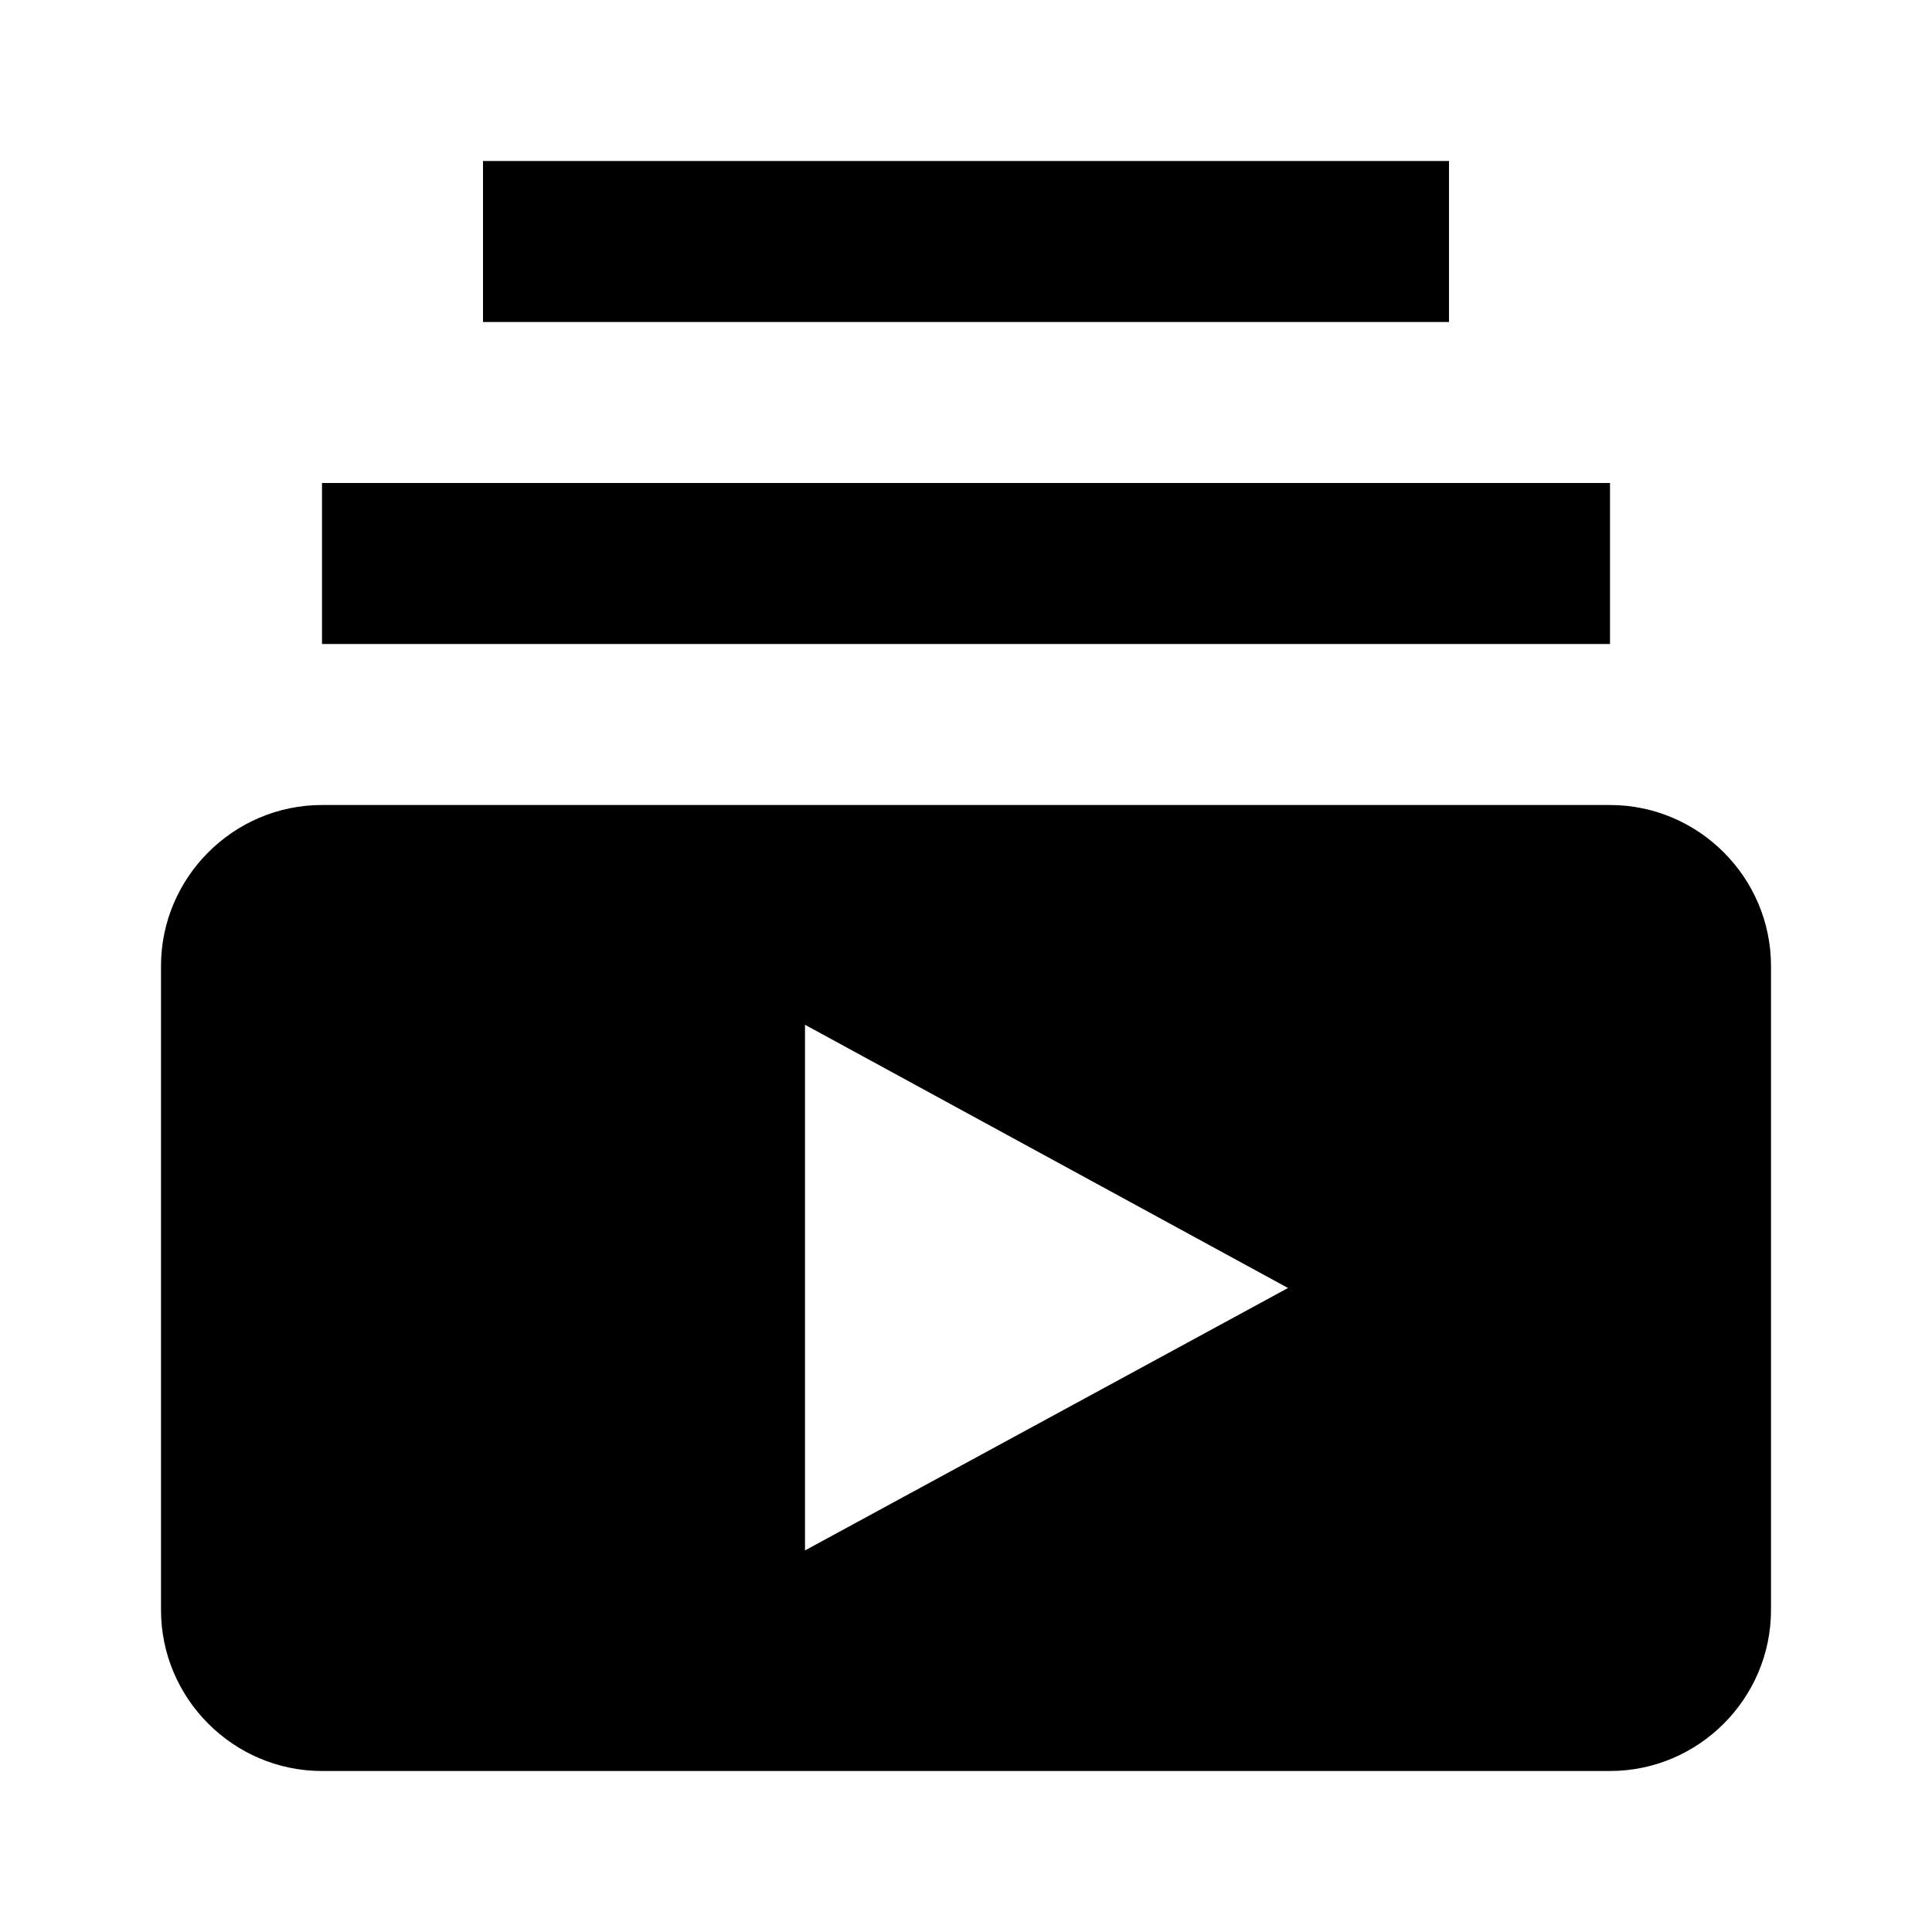
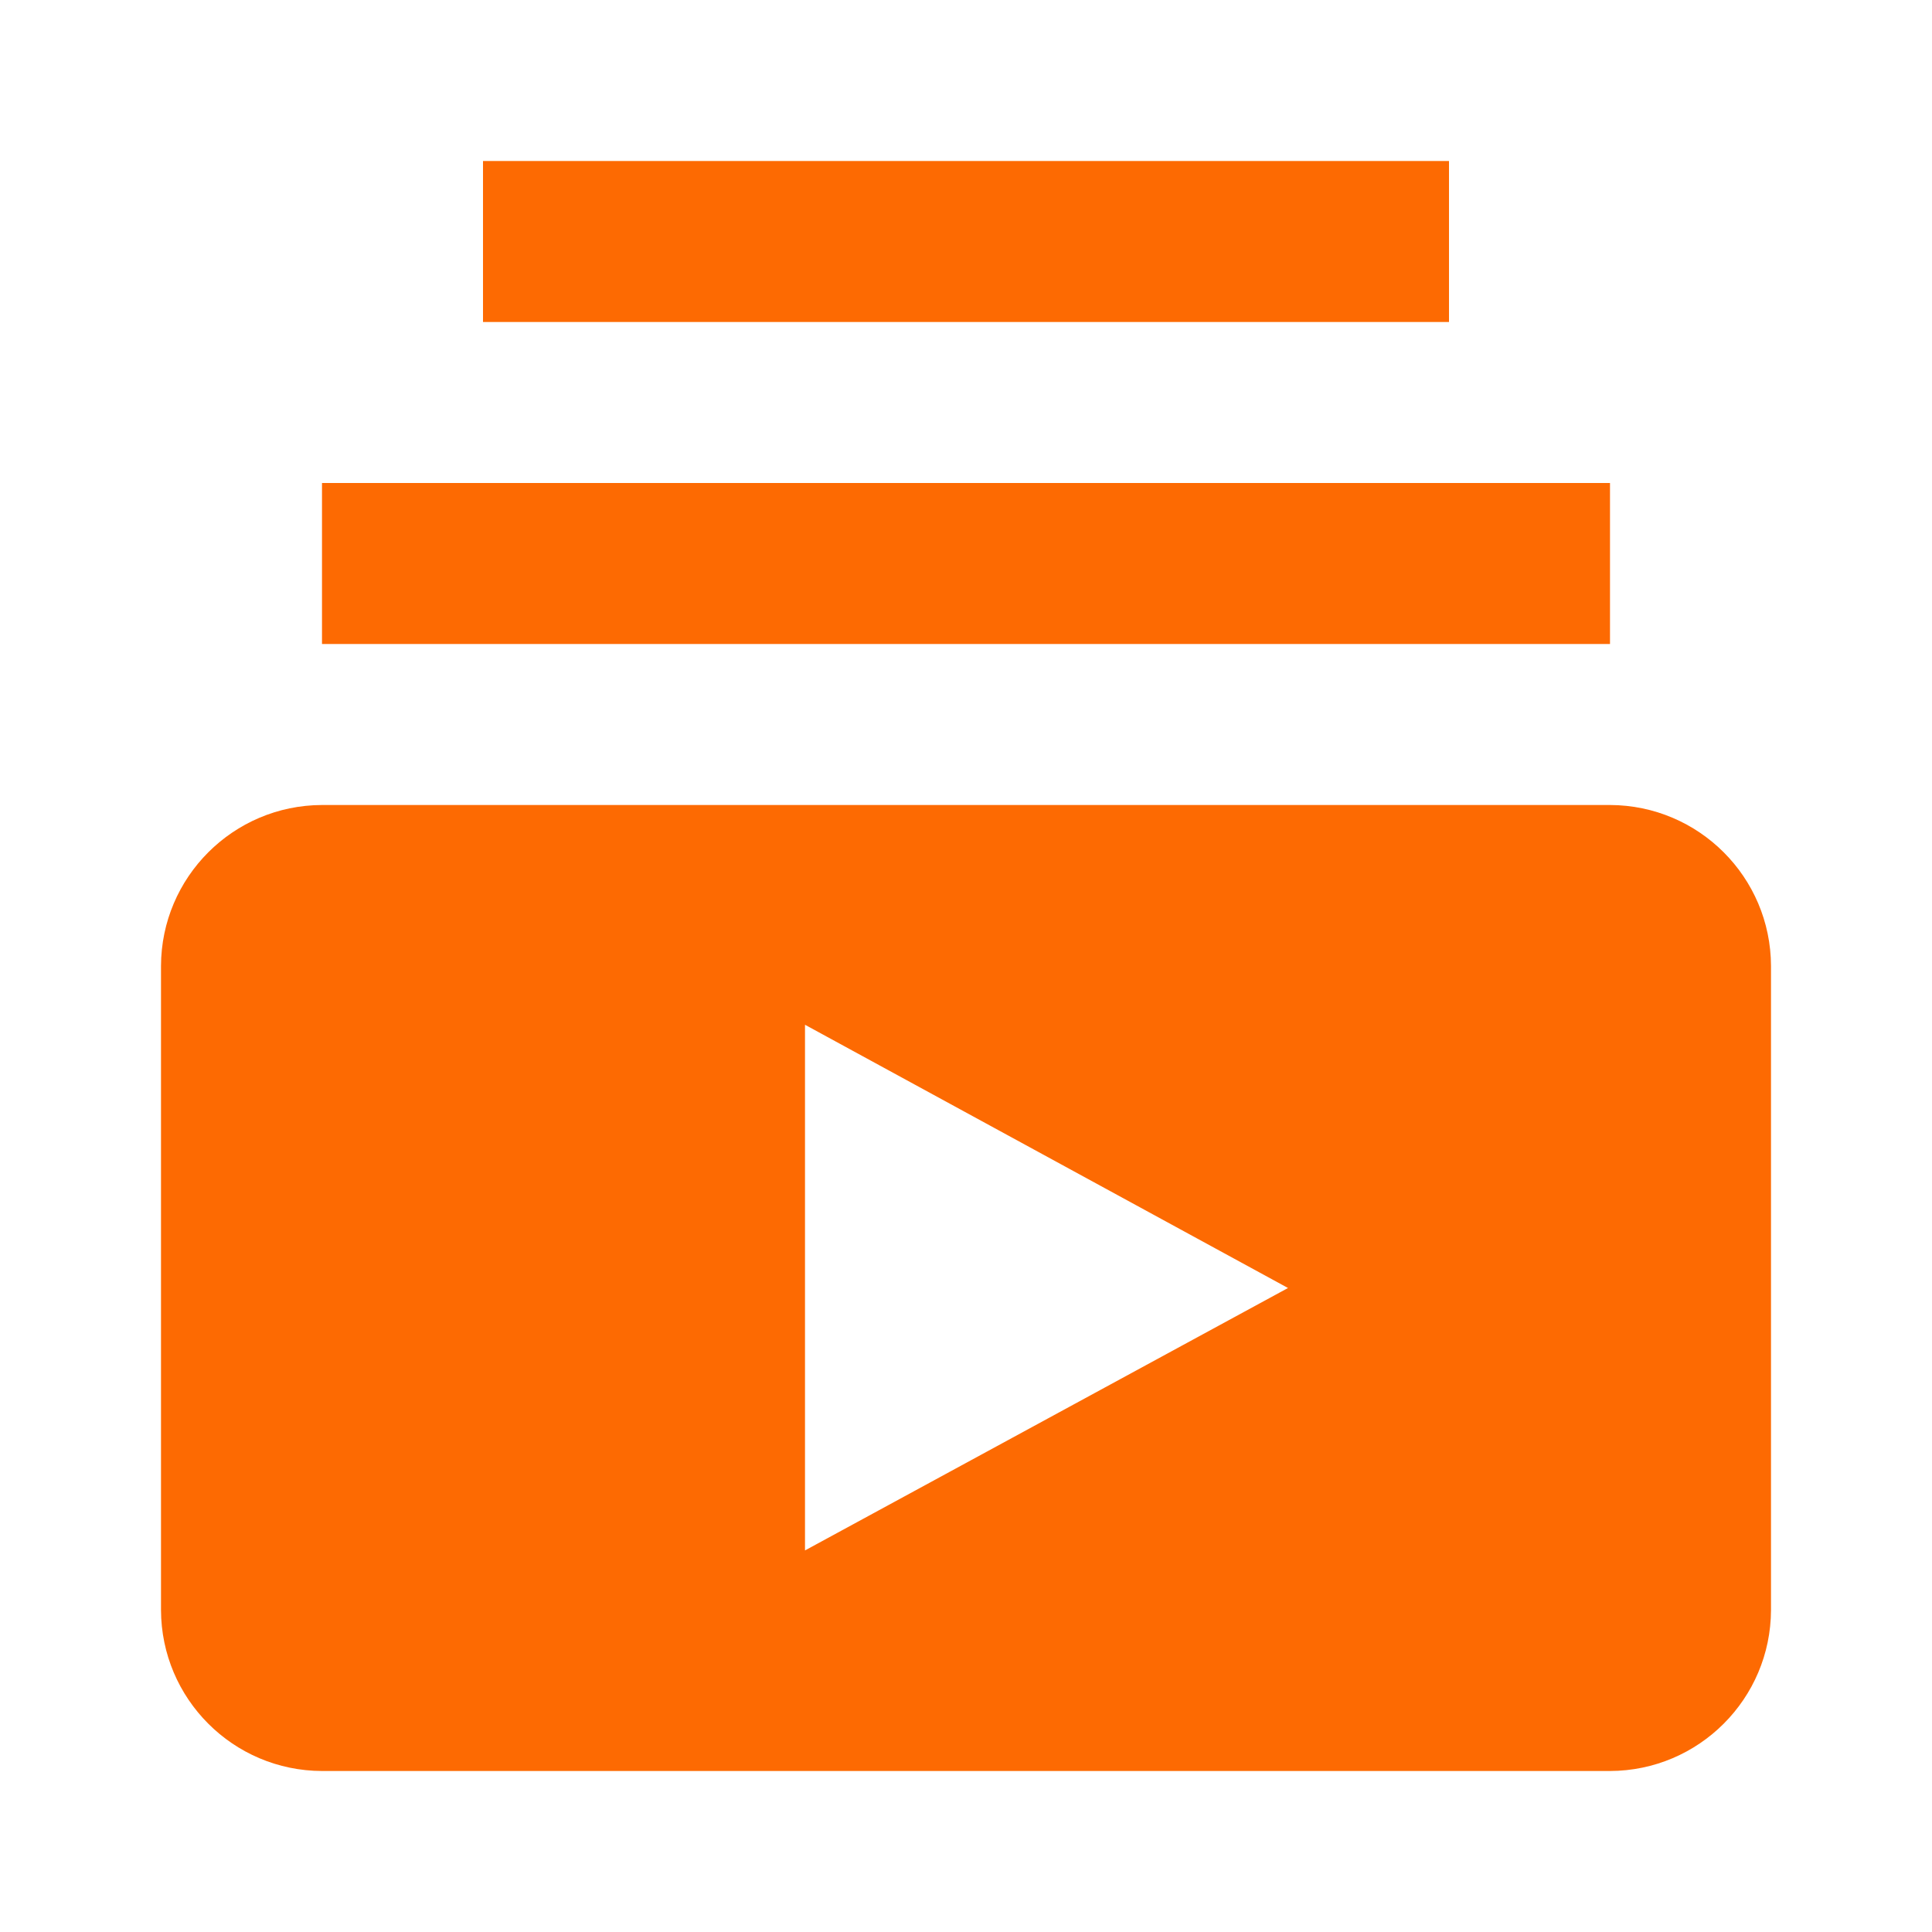
- <svg xmlns="http://www.w3.org/2000/svg" height="24" viewBox="0 0 24 24" width="24">
-   <path d="M20 8H4V6h16v2zm-2-6H6v2h12V2zm4 10v8c0 1.1-.9 2-2 2H4c-1.1 0-2-.9-2-2v-8c0-1.1.9-2 2-2h16c1.1 0 2 .9 2 2zm-6 4l-6-3.27v6.53L16 16z" />
-   <path d="M0 0h24v24H0z" fill="none" />
+ <svg xmlns="http://www.w3.org/2000/svg" id="subscribe" width="24" height="24" viewBox="0 0 24 24">
+   <path id="Path_11" data-name="Path 11" d="M20,8H4V6H20ZM18,2H6V4H18Zm4,10v8a2.006,2.006,0,0,1-2,2H4a2.006,2.006,0,0,1-2-2V12a2.006,2.006,0,0,1,2-2H20A2.006,2.006,0,0,1,22,12Zm-6,4-6-3.27v6.53Z" fill="#fd6a02" />
+   <path id="Path_12" data-name="Path 12" d="M0,0H24V24H0Z" fill="none" />
</svg>
